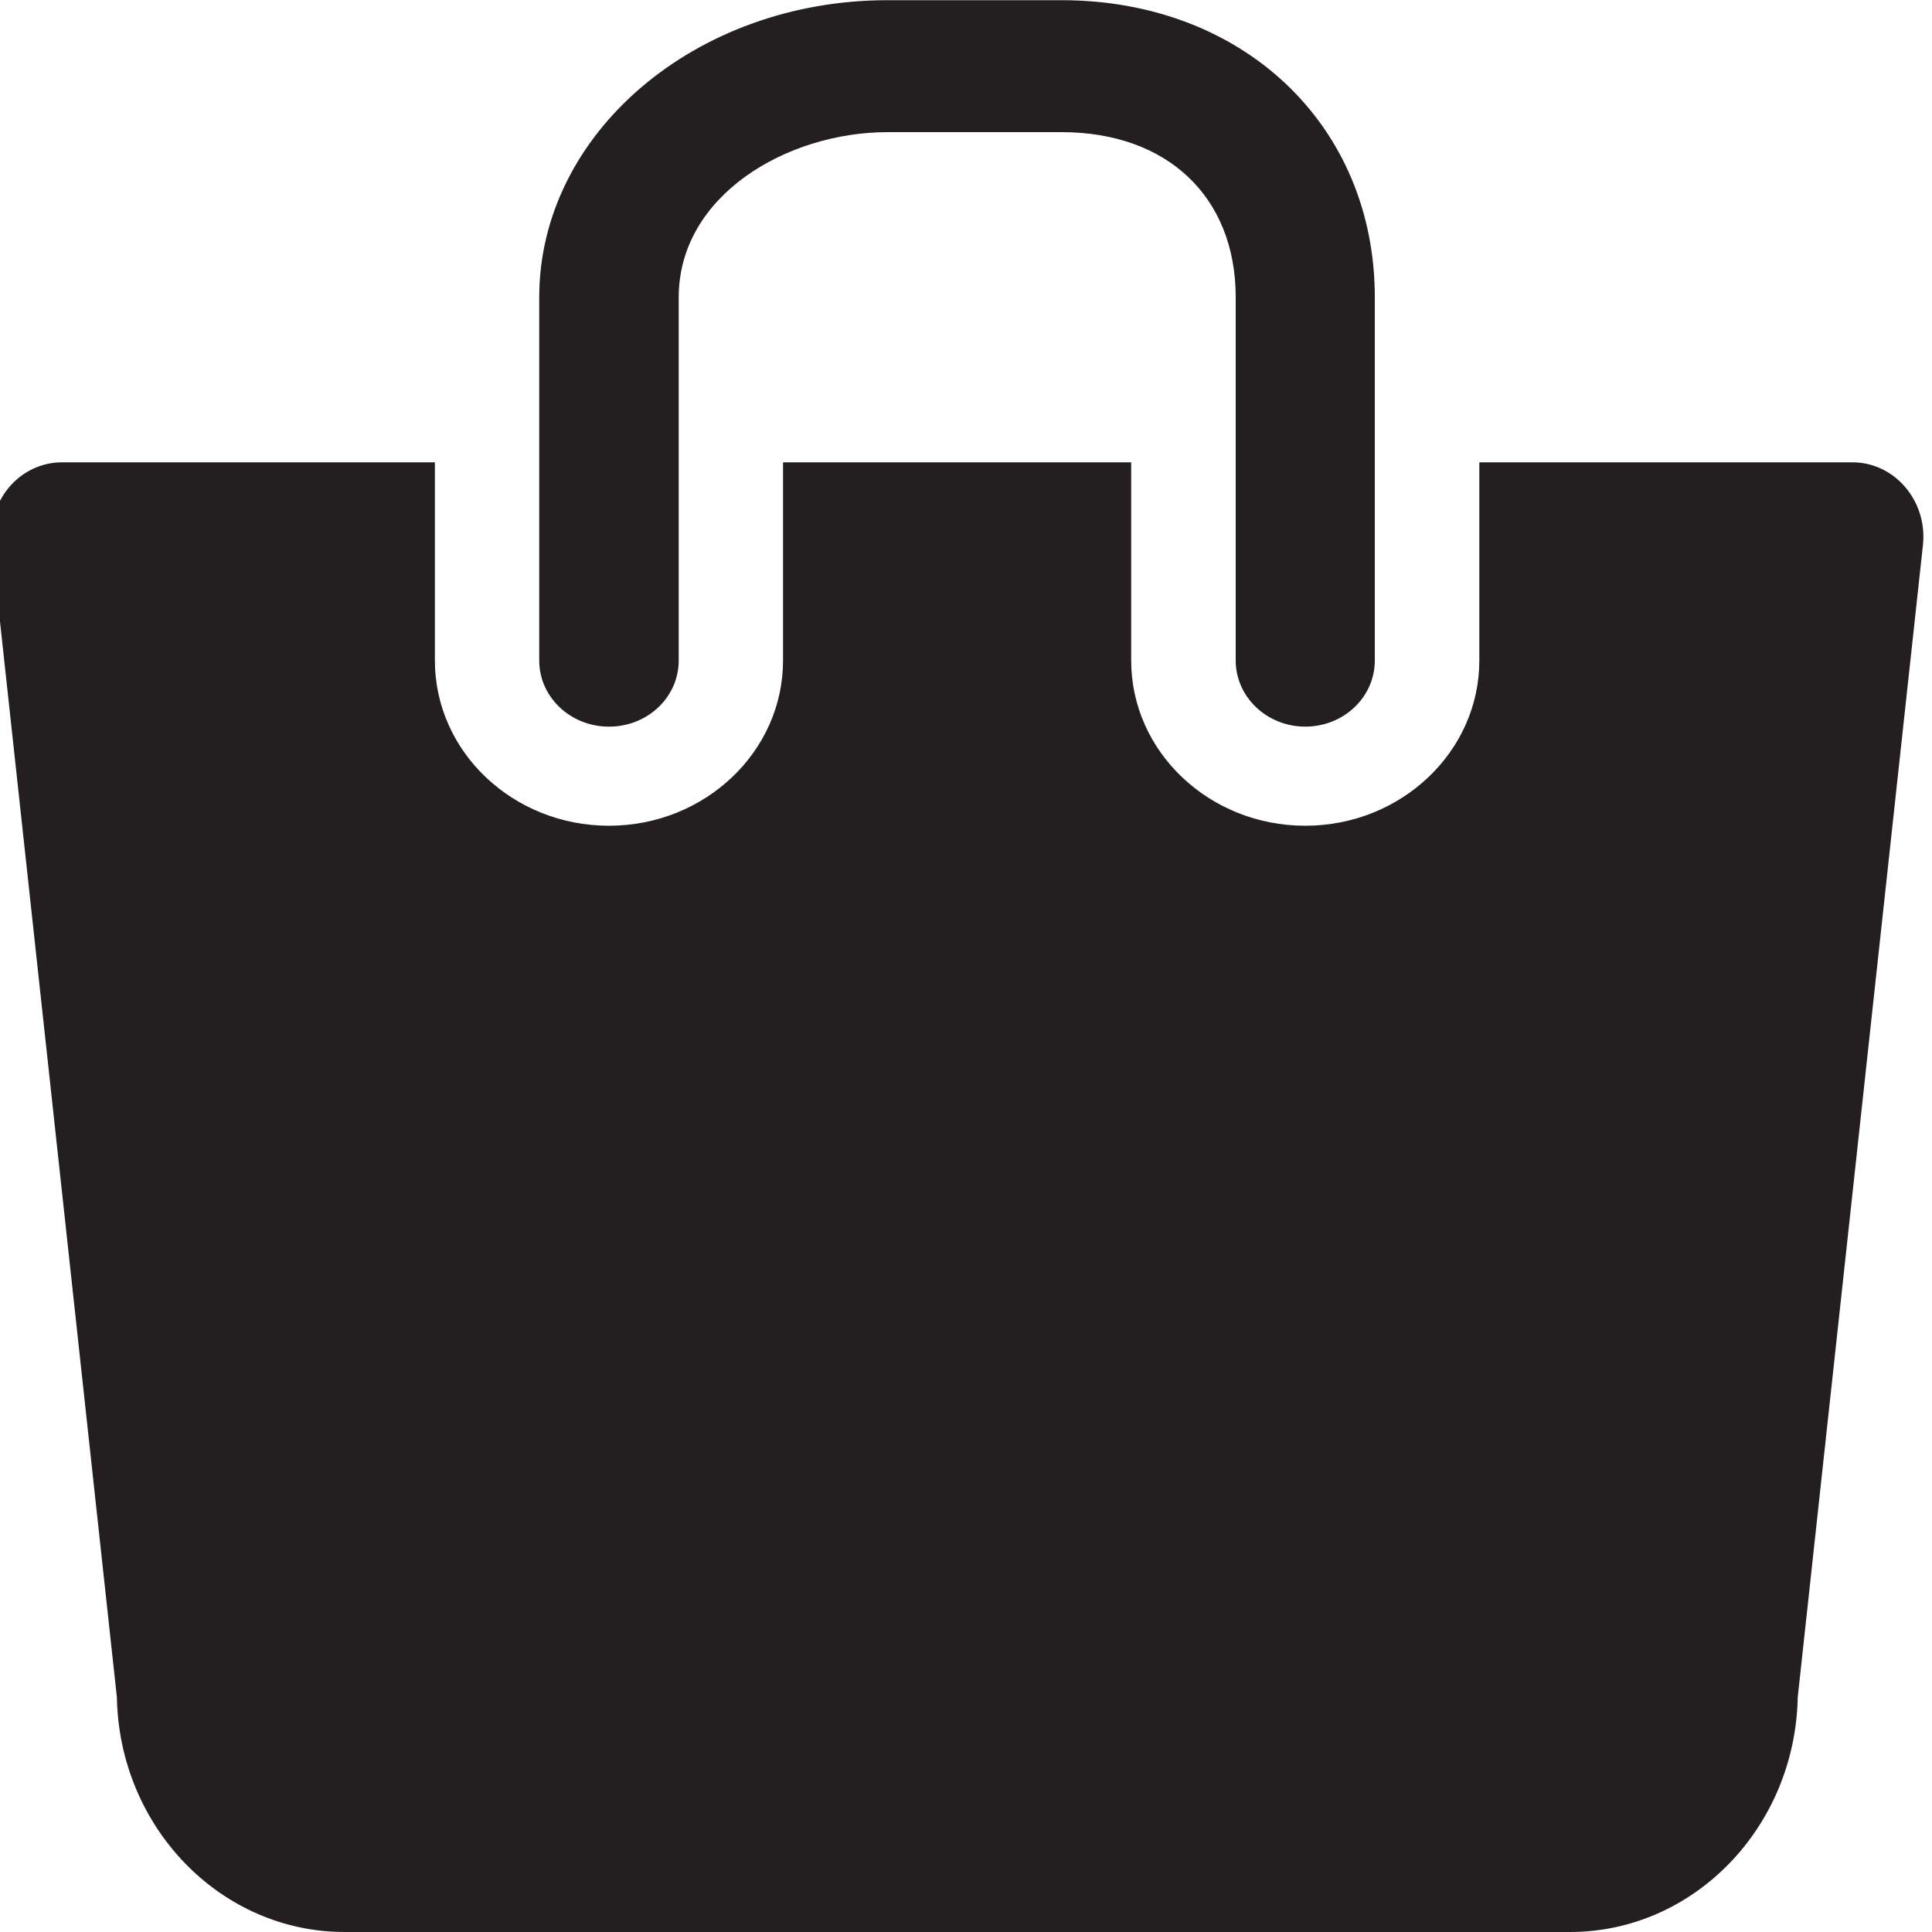
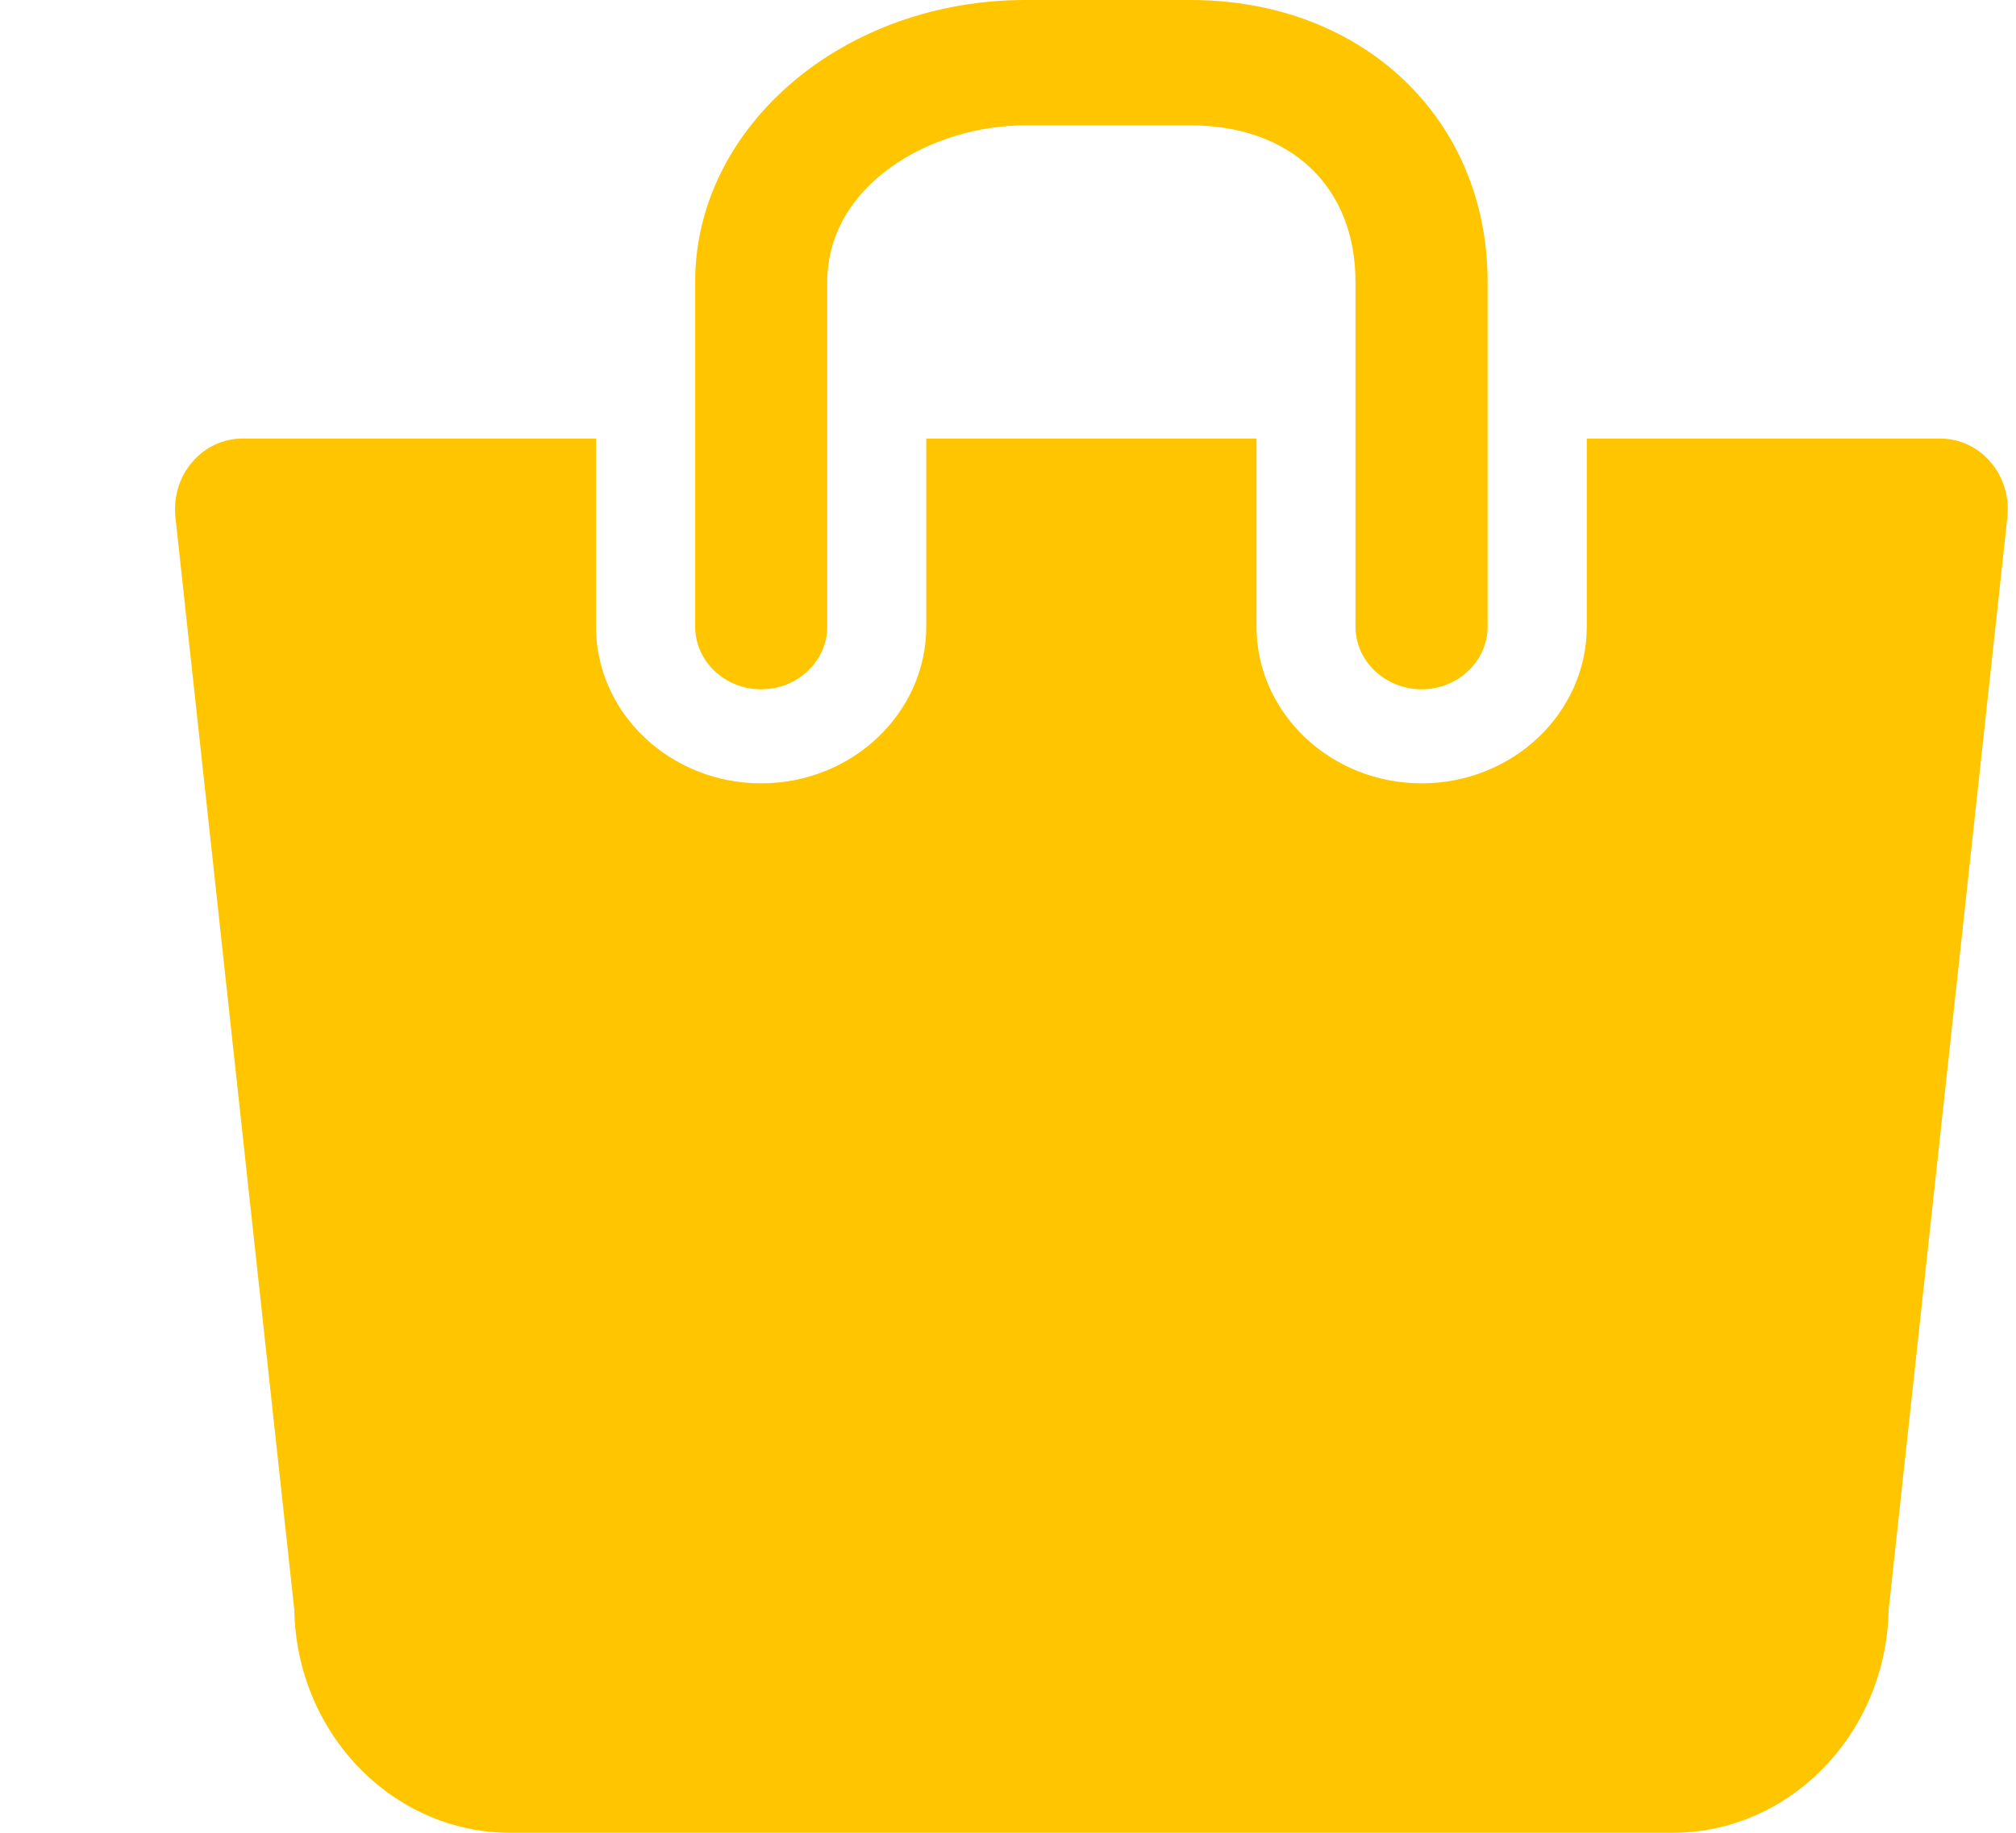
- <svg xmlns="http://www.w3.org/2000/svg" fill="none" height="10" viewBox="0 0 10 10" width="10">
-   <clipPath id="a">
-     <path d="m0 0h10v10h-10z" />
-   </clipPath>
-   <g clip-path="url(#a)" fill="#231f20">
-     <path d="m9.862 2.522c-.069-.082-.169-.129-.273-.129h-1.932v1.026c0 .471-.404.855-.901.855-.497 0-.901-.383-.901-.855v-1.026h-1.802v1.026c0 .471-.404.855-.901.855-.497 0-.901-.383-.901-.855v-1.026h-1.931c-.104 0-.204.047-.273.129-.069.082-.102.191-.09.3l.648 5.963c.012.672.536 1.215 1.179 1.215h6.342c.642 0 1.166-.543 1.179-1.215l.648-5.963c.012-.109-.021-.218-.091-.3z" />
-     <path d="m3.153 3.761c.199 0 .36-.153.36-.342v-1.88c0-.528.561-.855 1.081-.855h.901c.547 0 .901.335.901.855v1.88c0 .189.162.342.36.342.199 0 .36-.153.36-.342v-1.88c0-.891-.682-1.538-1.622-1.538h-.901c-.994 0-1.802.69-1.802 1.538v1.88c0 .189.162.342.36.342z" />
-   </g>
+ <svg xmlns="http://www.w3.org/2000/svg" width="11" height="10" viewBox="0 0 11 10" fill="none">
+   <path fill-rule="evenodd" clip-rule="evenodd" d="M4.514 3.419C4.514 3.607 4.352 3.761 4.153 3.761C3.954 3.761 3.793 3.607 3.793 3.419V1.538C3.793 0.69 4.601 0 5.595 0H6.496C7.435 0 8.117 0.647 8.117 1.538V3.419C8.117 3.607 7.955 3.761 7.757 3.761C7.558 3.761 7.396 3.607 7.396 3.419V1.538C7.396 1.019 7.043 0.684 6.496 0.684H5.595C5.075 0.684 4.514 1.011 4.514 1.538V3.419ZM10.589 2.393C10.693 2.393 10.793 2.44 10.862 2.522C10.932 2.603 10.964 2.713 10.953 2.821L10.305 8.785C10.292 9.457 9.768 10 9.126 10H2.784C2.142 10 1.618 9.457 1.606 8.785L0.957 2.821C0.946 2.713 0.978 2.603 1.048 2.522C1.117 2.44 1.217 2.393 1.321 2.393H3.252V3.419C3.252 3.89 3.656 4.274 4.153 4.274C4.65 4.274 5.054 3.89 5.054 3.419V2.393H6.856V3.419C6.856 3.89 7.26 4.274 7.757 4.274C8.254 4.274 8.658 3.89 8.658 3.419V2.393H10.589Z" fill="#FFC600" />
</svg>
